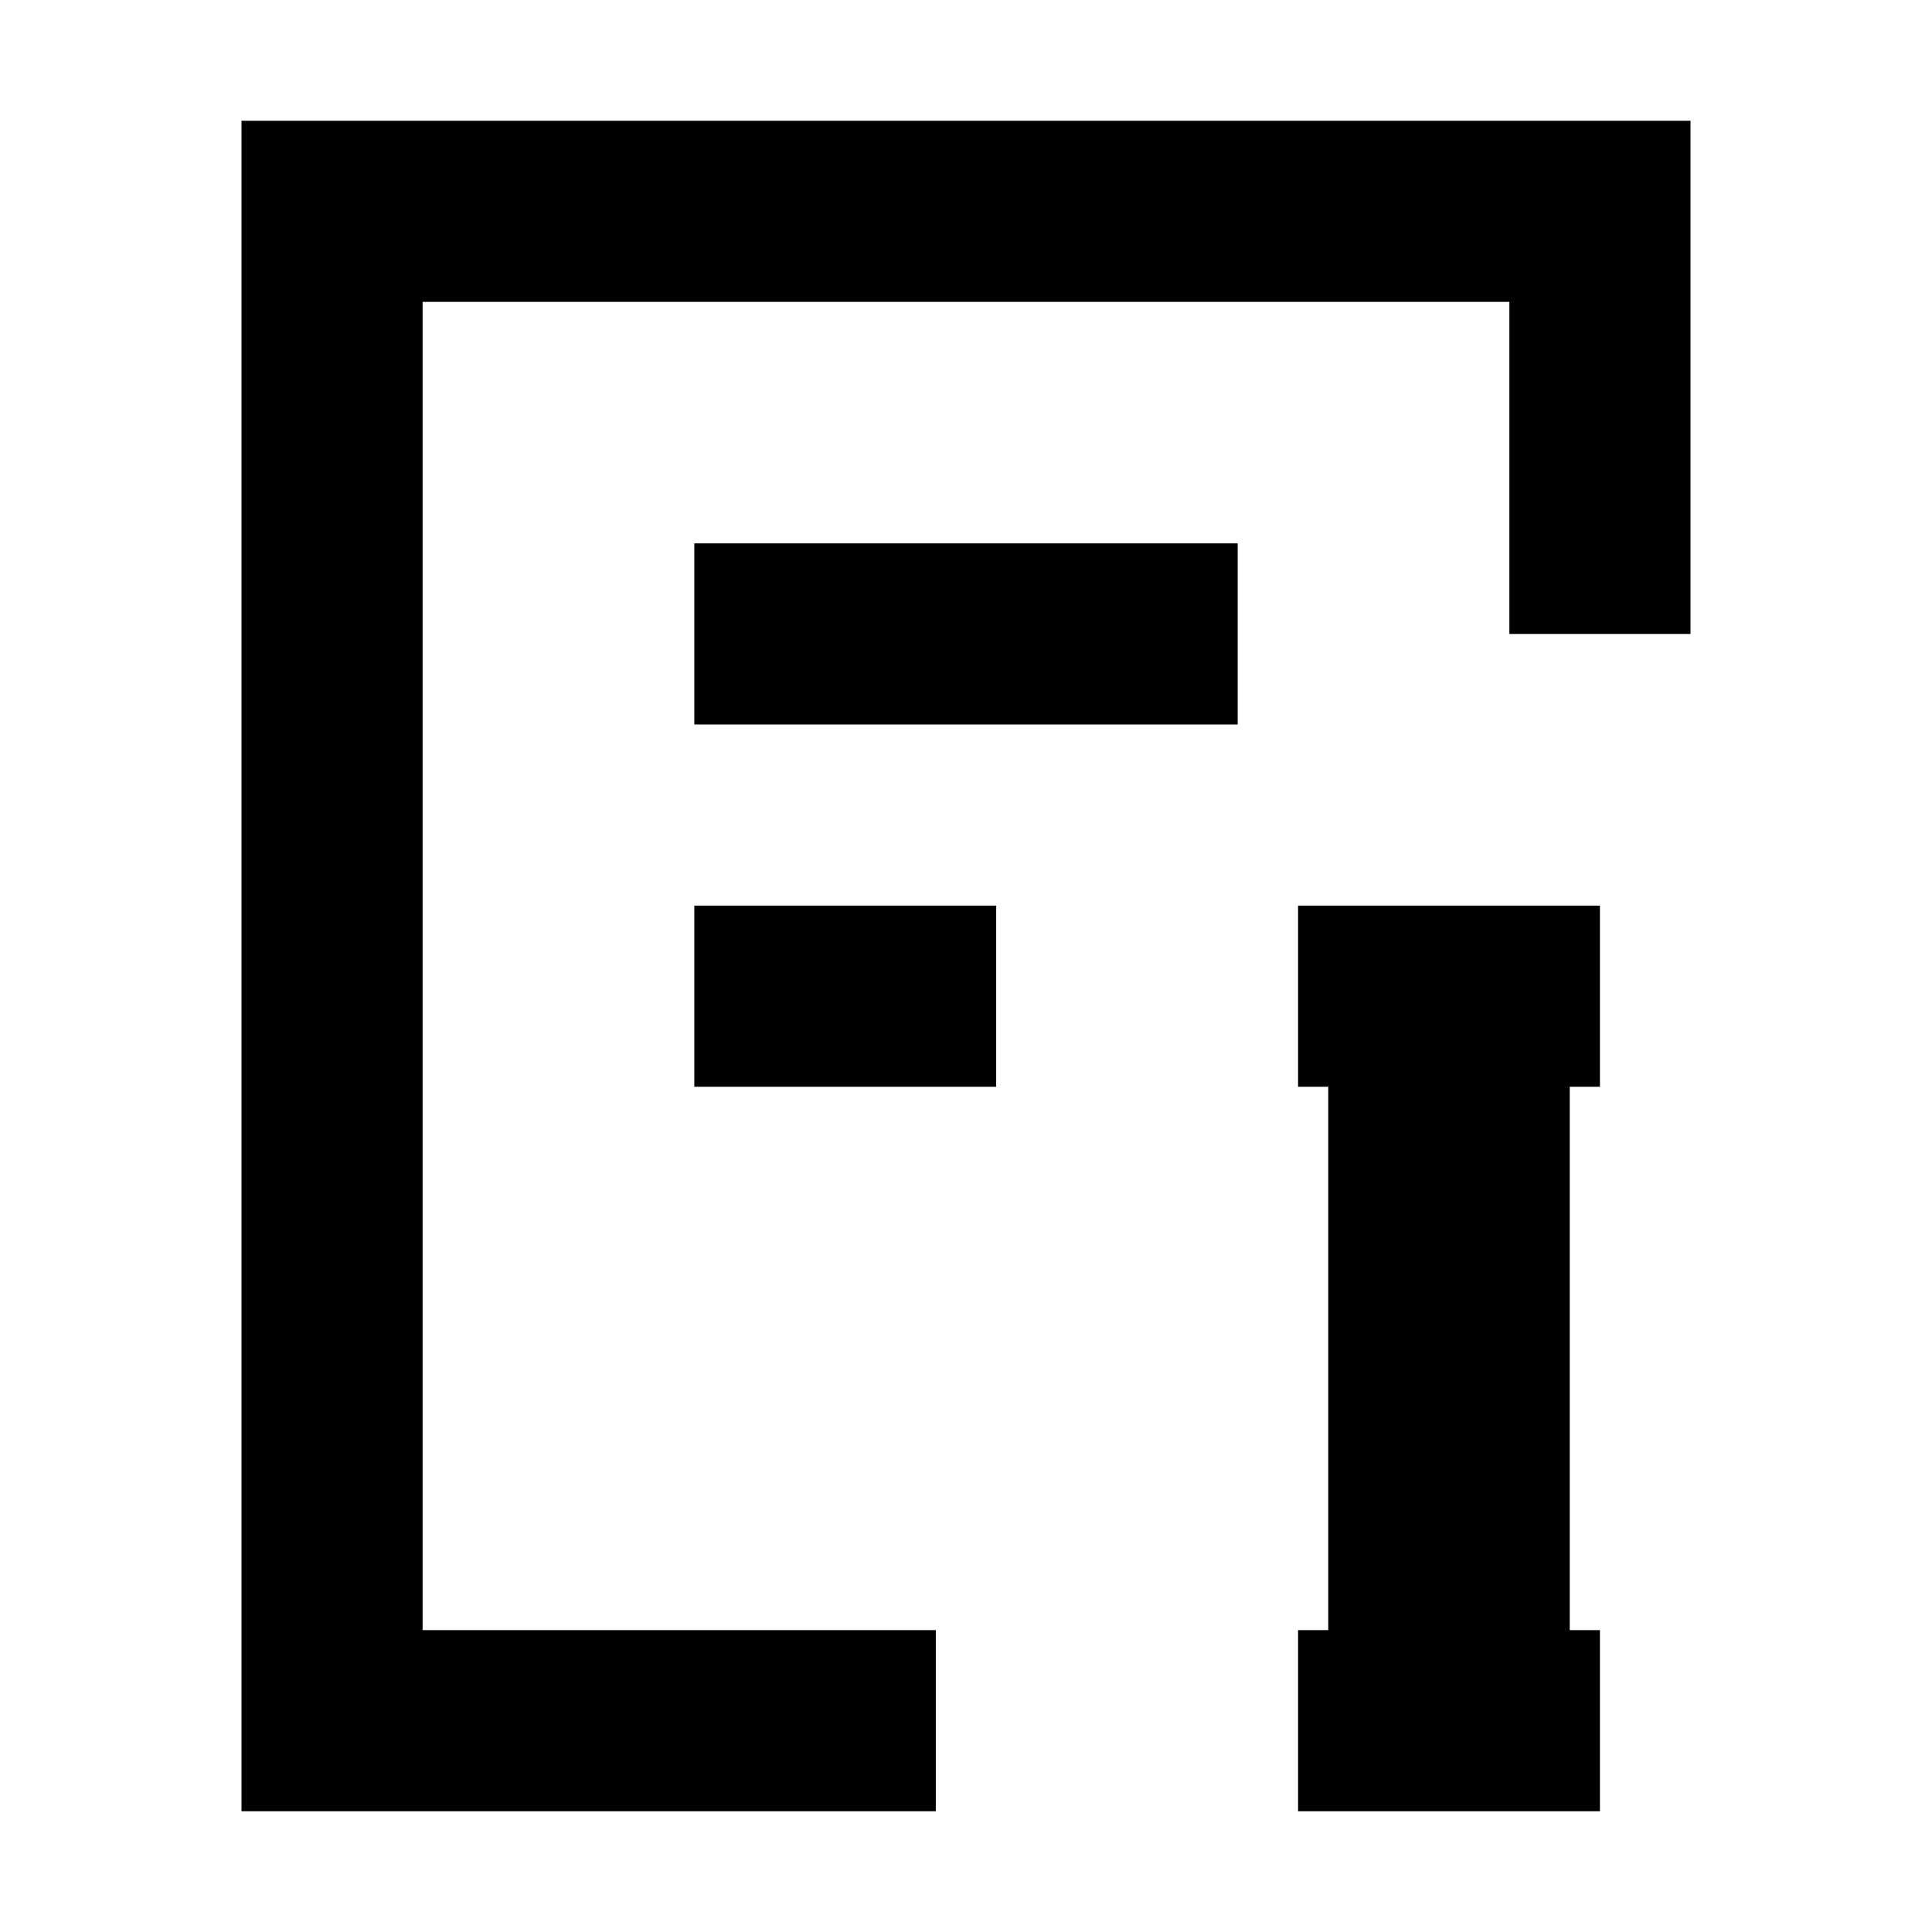
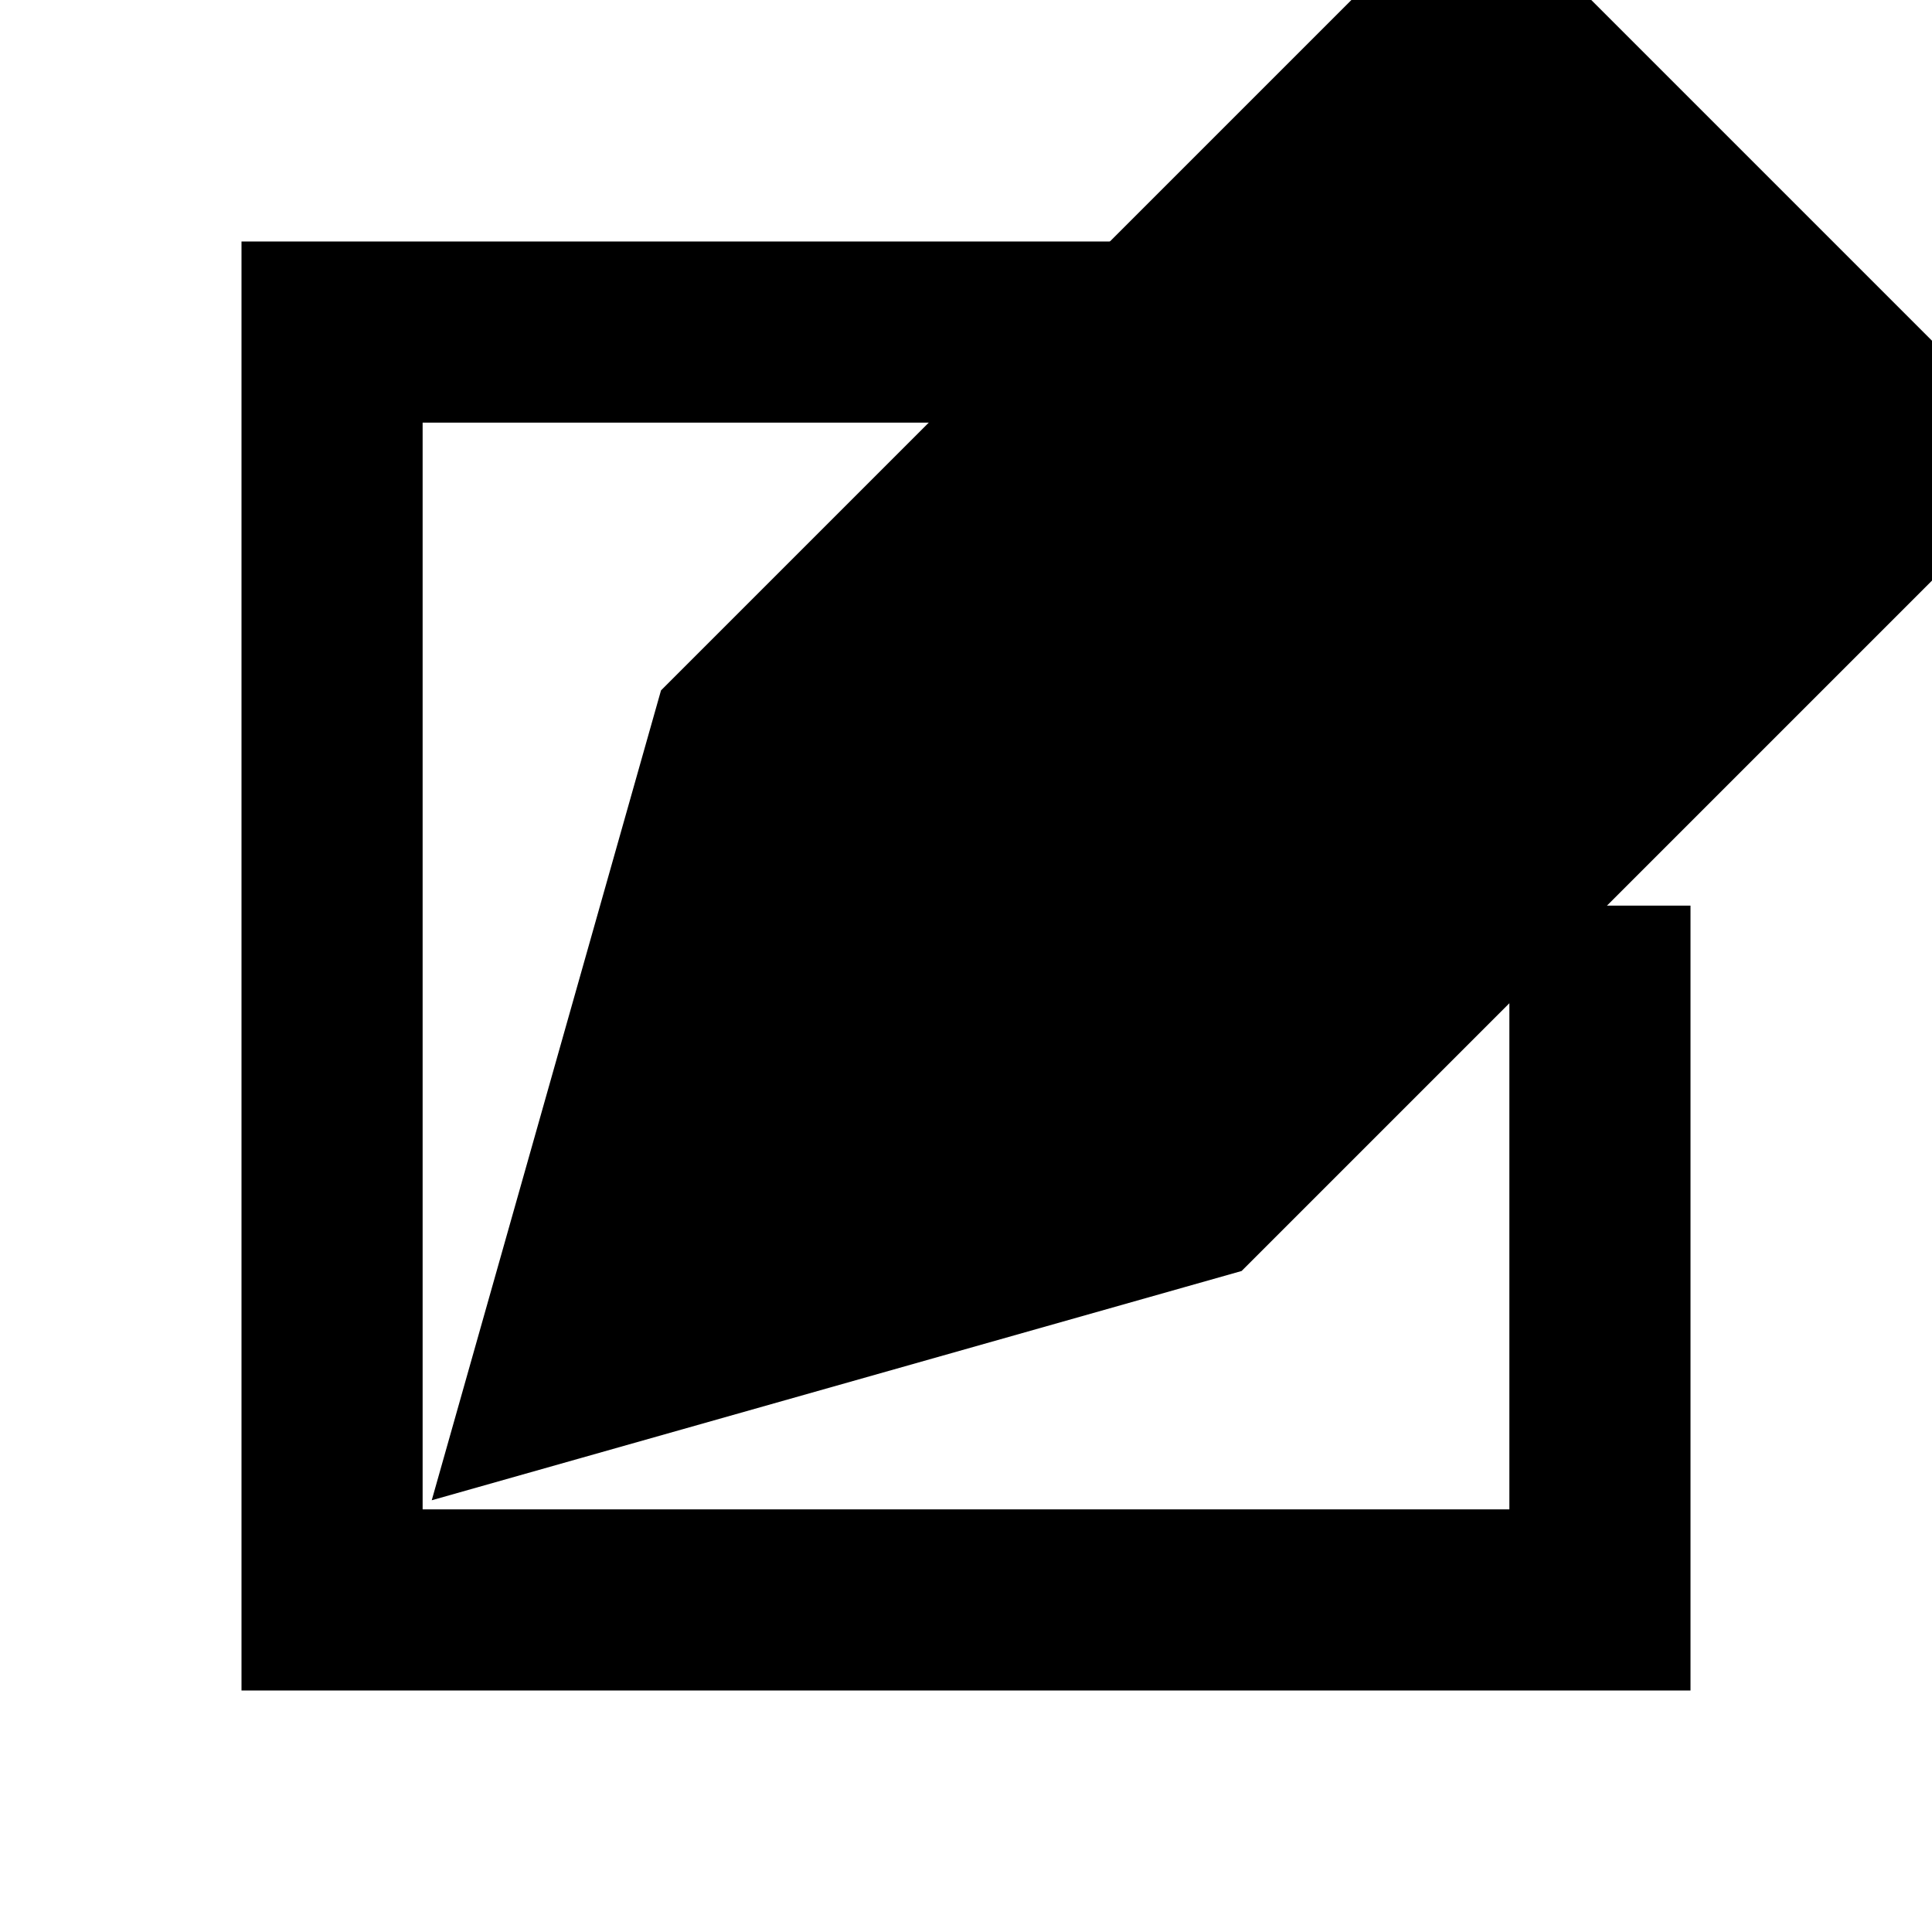
<svg viewBox="0 0 16 16" fill="none">
-   <polyline points="13.25,5.25 13.25,1.75 2.75,1.75 2.75,14.25 7.75,14.25" stroke="black" stroke-width="1.5" data-round="2" />
-   <line x1="5.75" y1="5.25" x2="10.25" y2="5.25" stroke="black" stroke-width="1.5" />
-   <line x1="5.75" y1="8.25" x2="8.25" y2="8.25" stroke="black" stroke-width="1.5" />
-   <line x1="12" y1="8.25" x2="12" y2="14.25" stroke="black" stroke-width="2" stroke-linecap="butt" />
-   <line x1="10.75" y1="8.25" x2="13.25" y2="8.25" stroke="black" stroke-width="1.5" />
-   <line x1="10.75" y1="14.25" x2="13.25" y2="14.25" stroke="black" stroke-width="1.5" />
+   <polyline points="9.5,2.75 2.75,2.75 2.75,13.25 13.25,13.25 13.25,7.5" stroke="black" stroke-width="1.5" data-round="2.5" />
+   <polygon points="5.750,10.250 6.811,6.502 12.185,1.128 14.872,3.815 9.498,9.189" fill="black" stroke="black" stroke-width="3" data-round="1" data-op="cut" />
+   <polygon points="5.750,10.250 6.811,6.502 9.674,3.639 12.361,6.326 9.498,9.189" fill="black" data-round="0.4" />
+   <polygon points="10.735,2.578 12.185,1.128 14.872,3.815 13.422,5.265" fill="black" data-round="1.0" />
</svg>
